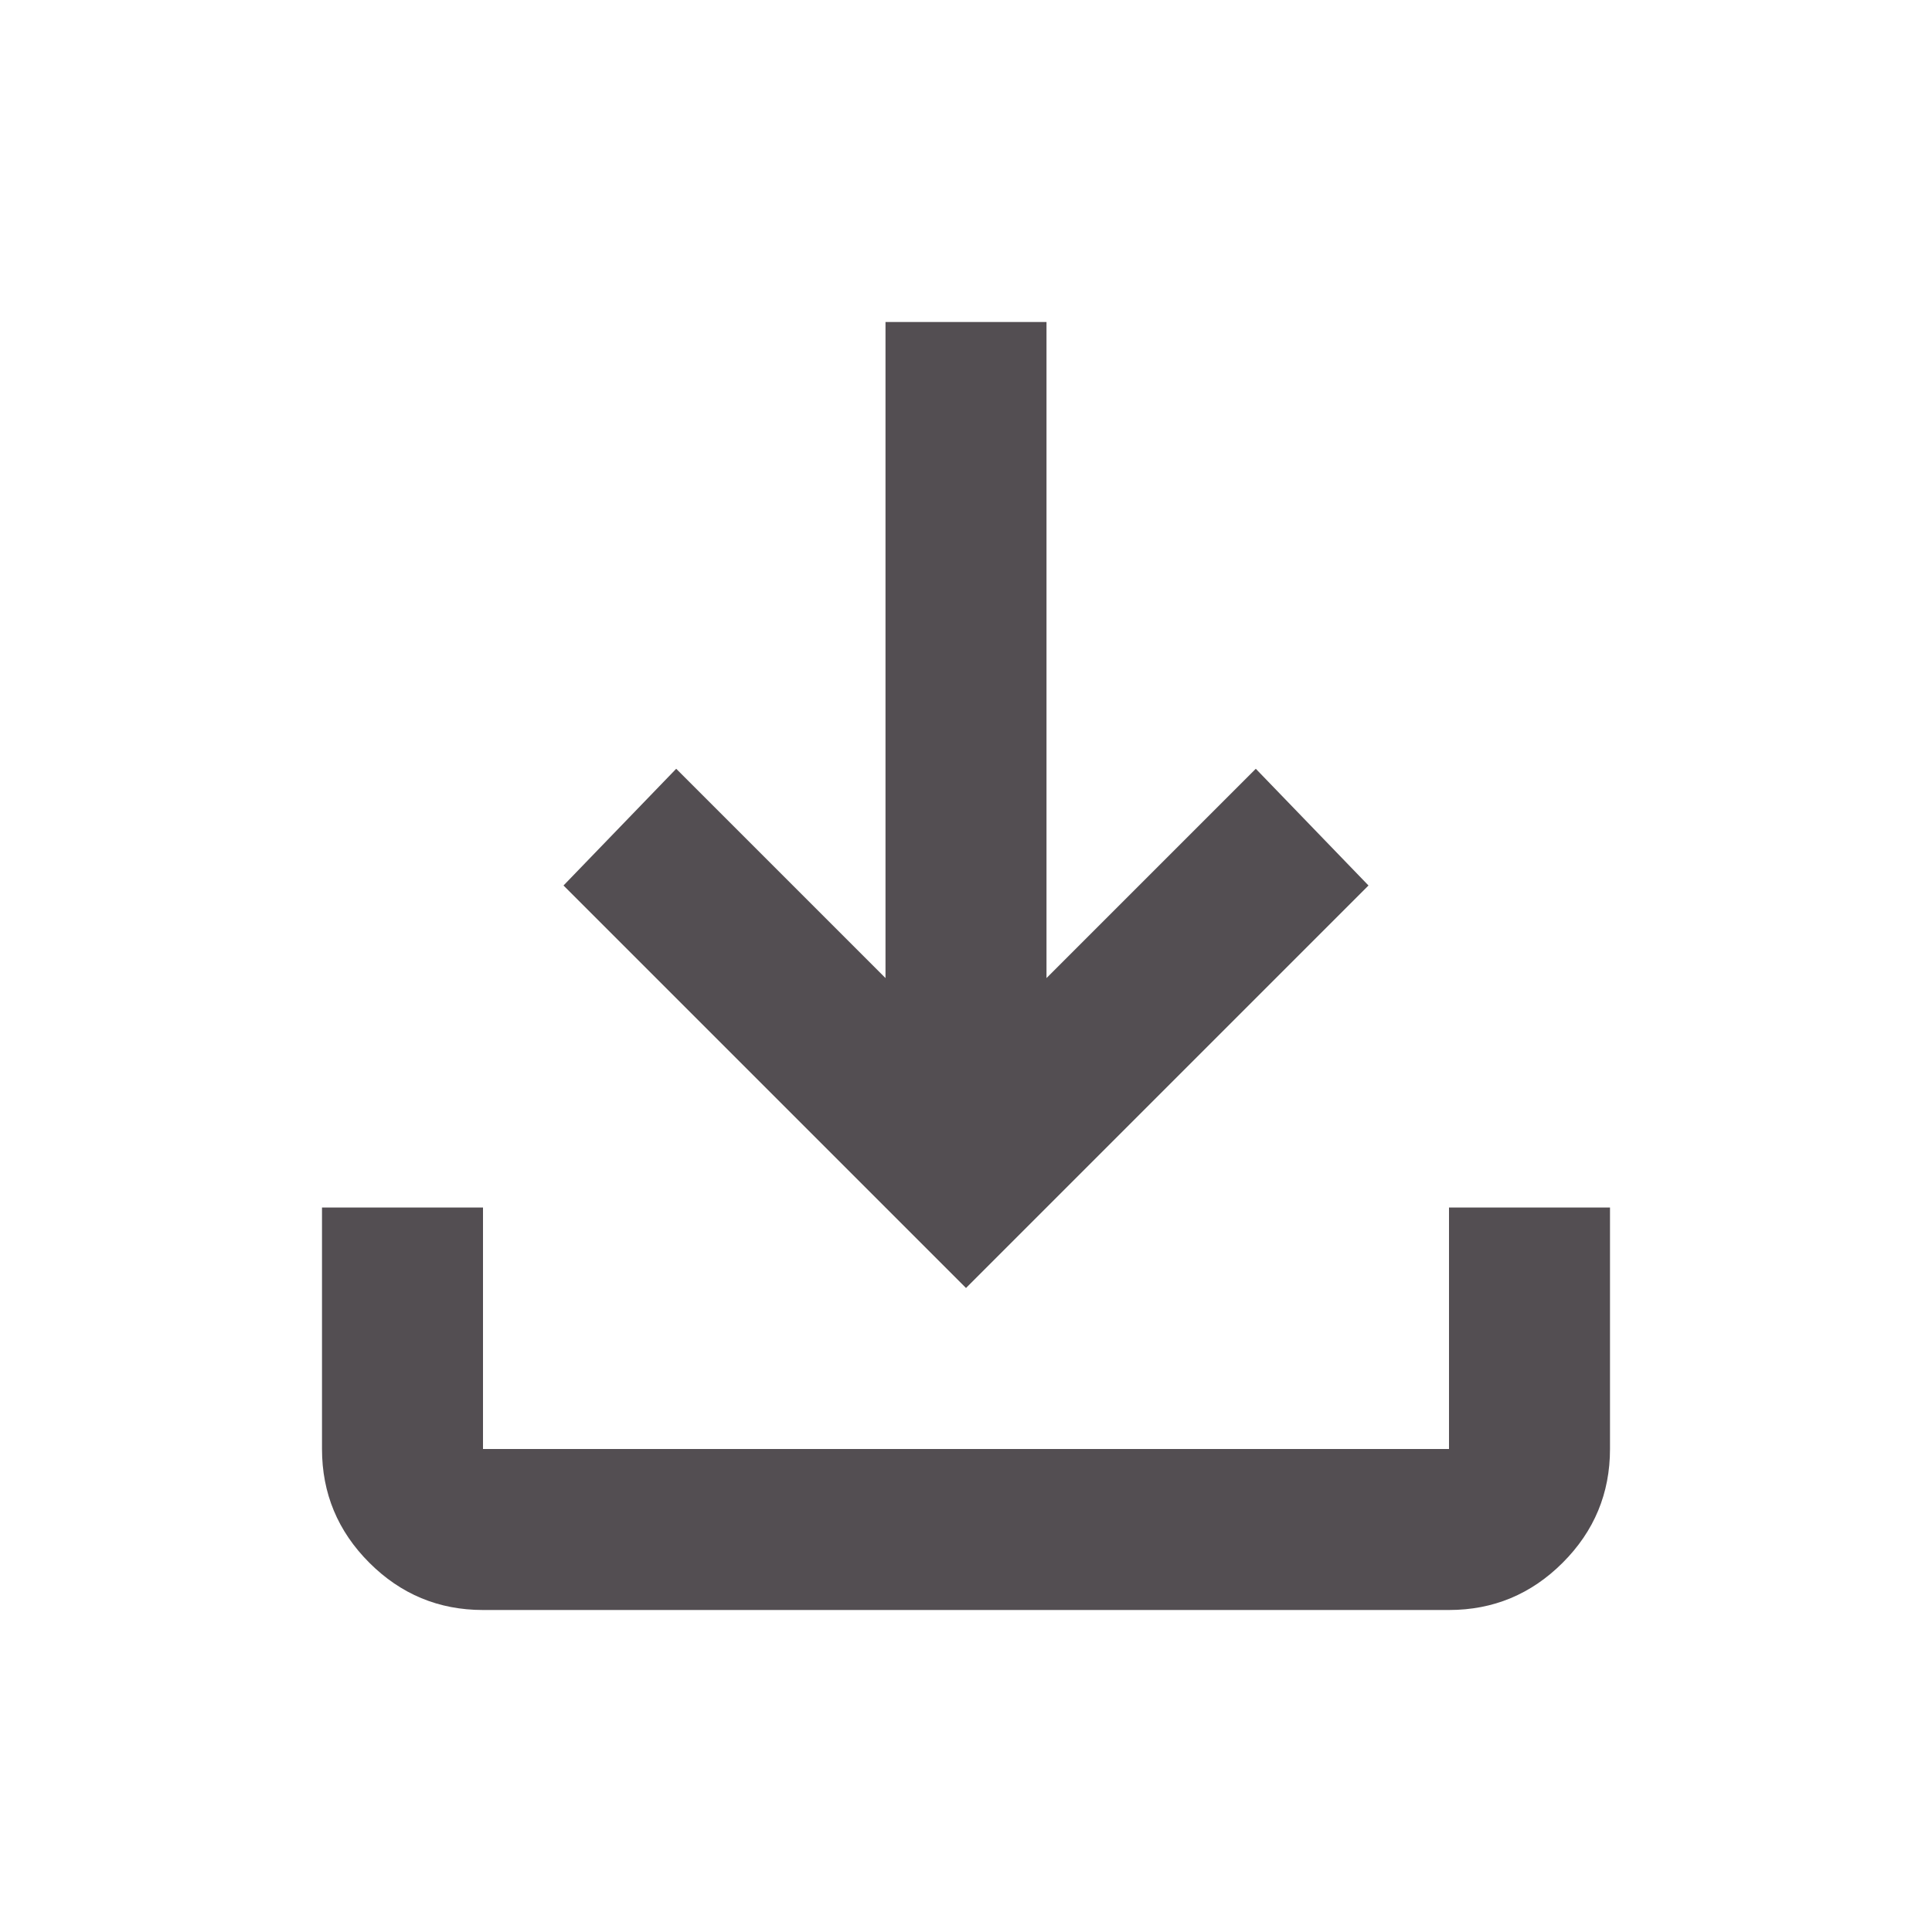
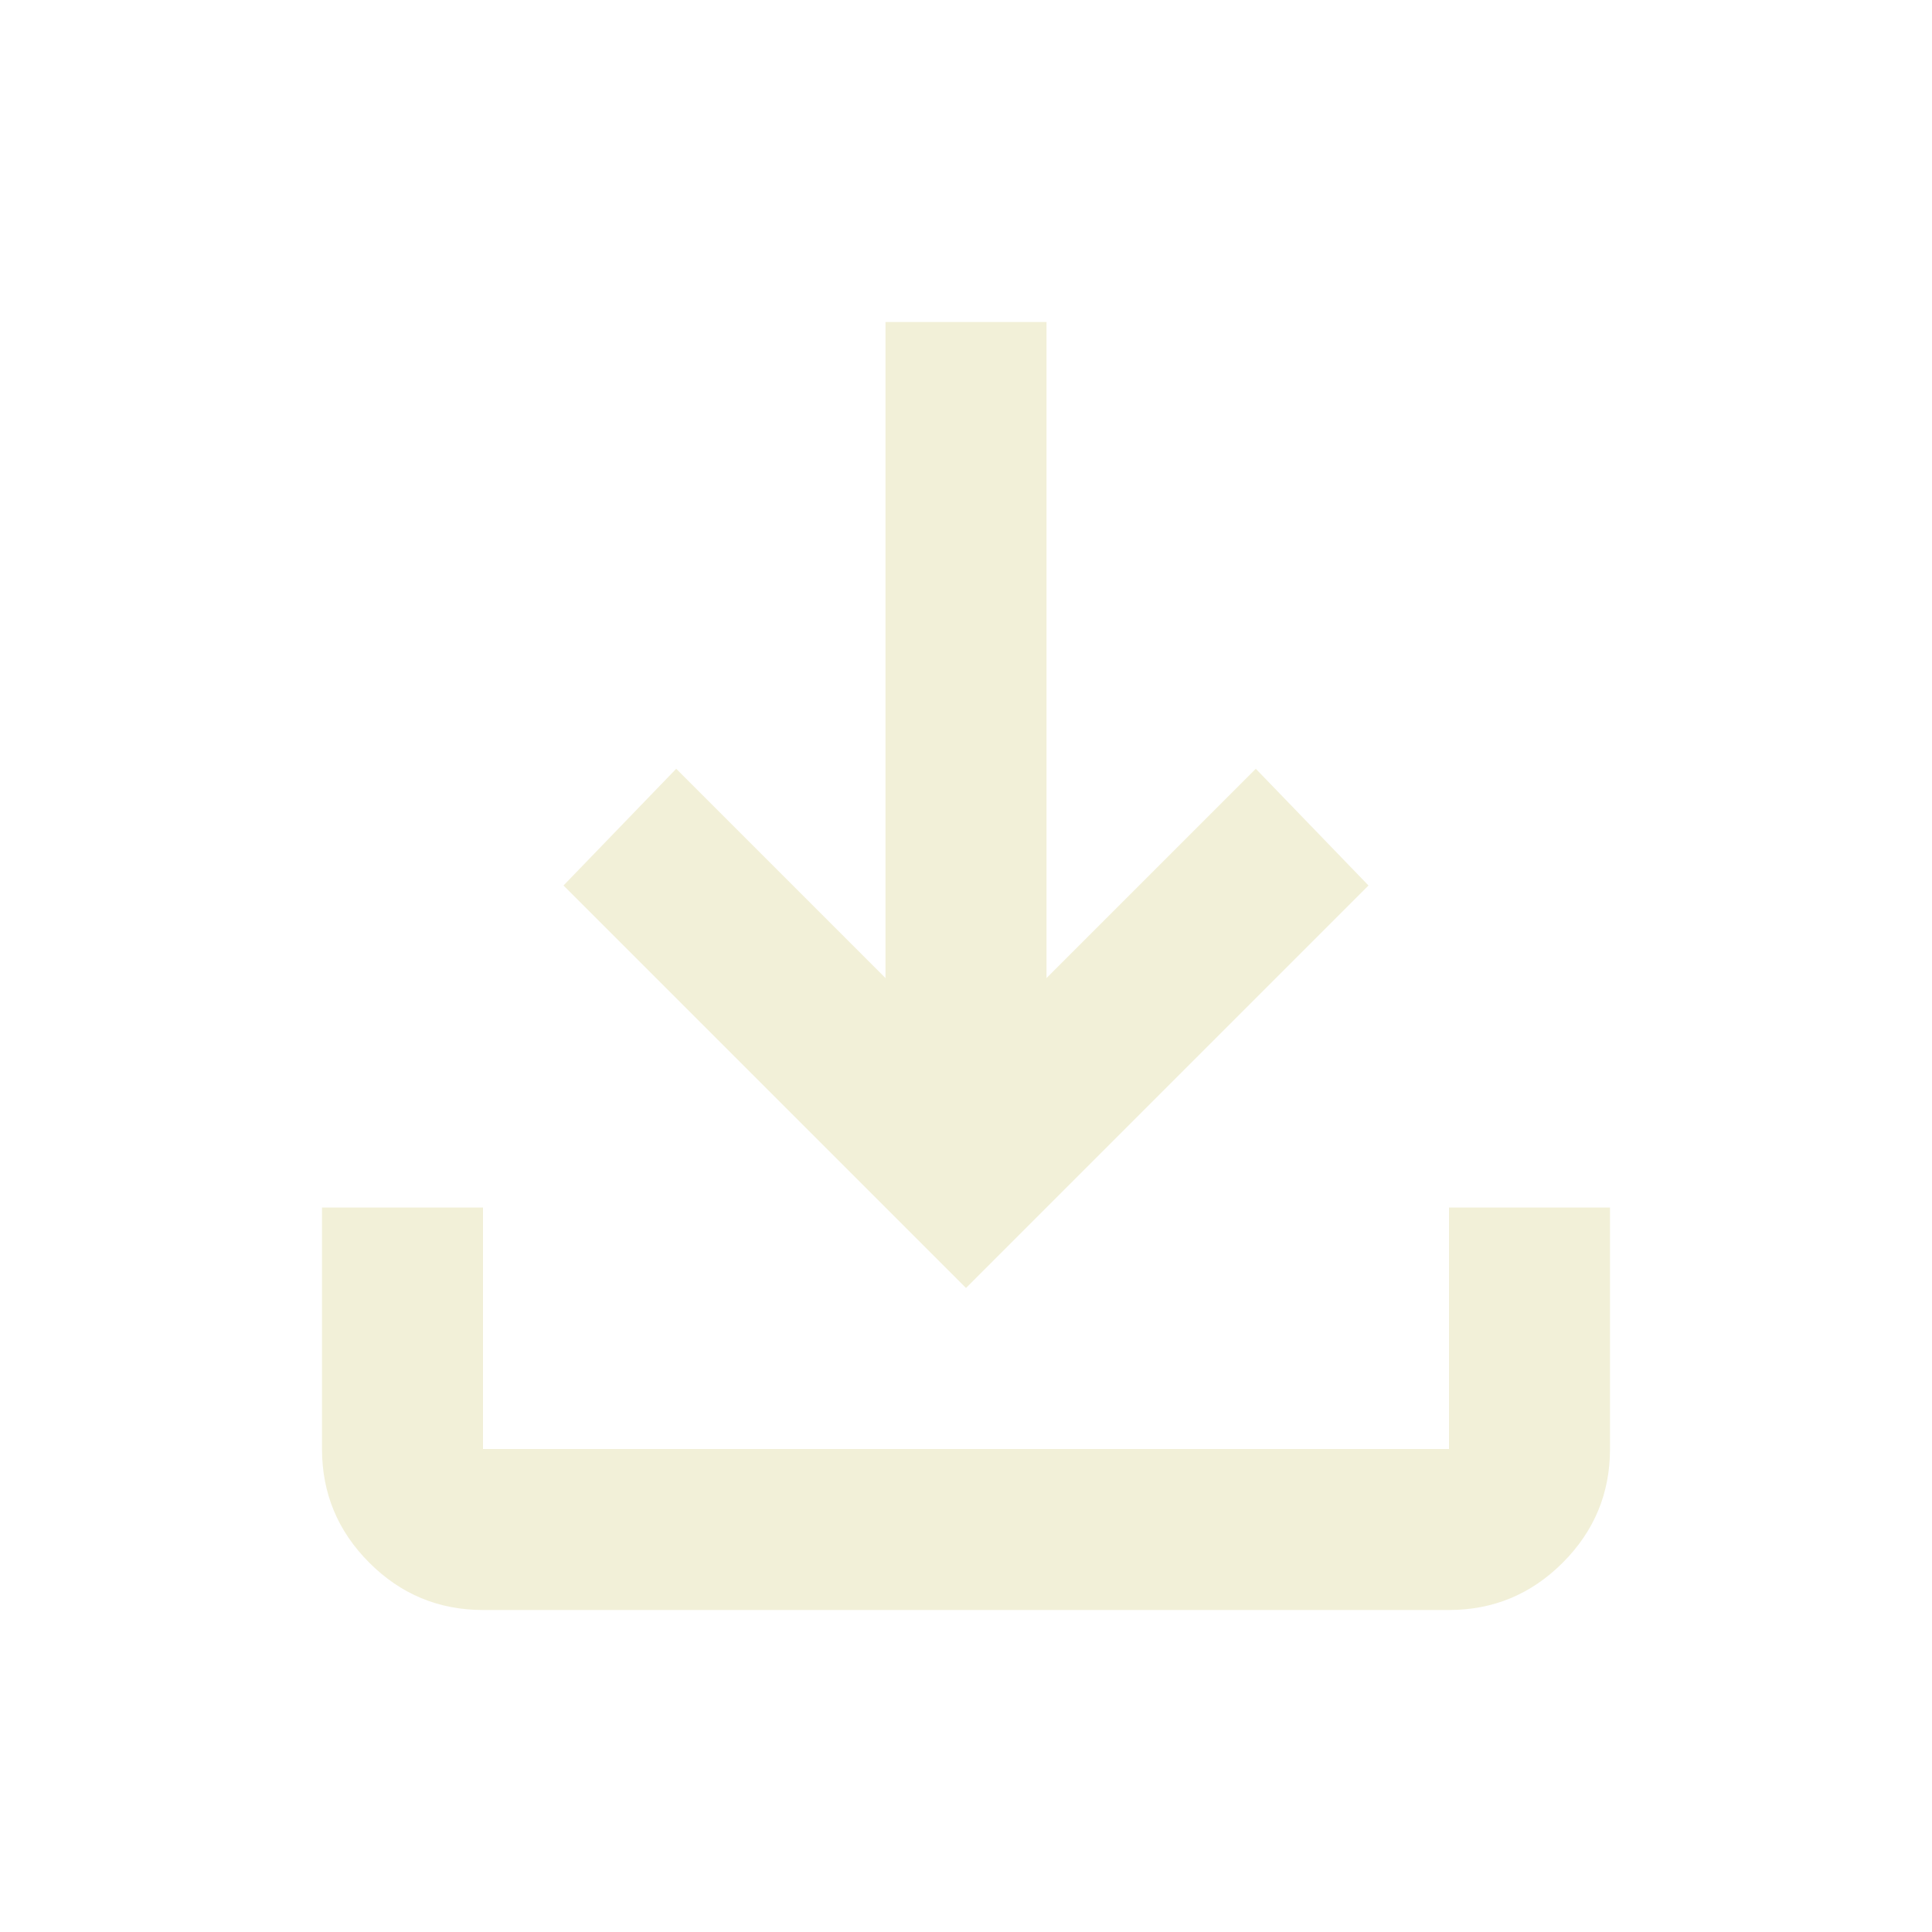
<svg xmlns="http://www.w3.org/2000/svg" height="24" viewBox="0 -960 960 960" width="24">
-   <path d="M480-320 280-520l56-58 104 104v-326h80v326l104-104 56 58-200 200ZM240-160q-33 0-56.5-23.5T160-240v-120h80v120h480v-120h80v120q0 33-23.5 56.5T720-160H240Z" fill="#534E52" />
+   <path d="M480-320 280-520l56-58 104 104v-326h80v326l104-104 56 58-200 200ZM240-160q-33 0-56.5-23.5T160-240v-120h80v120h480v-120h80v120q0 33-23.5 56.5T720-160H240Z" fill="#f2f0d8" />
</svg>
